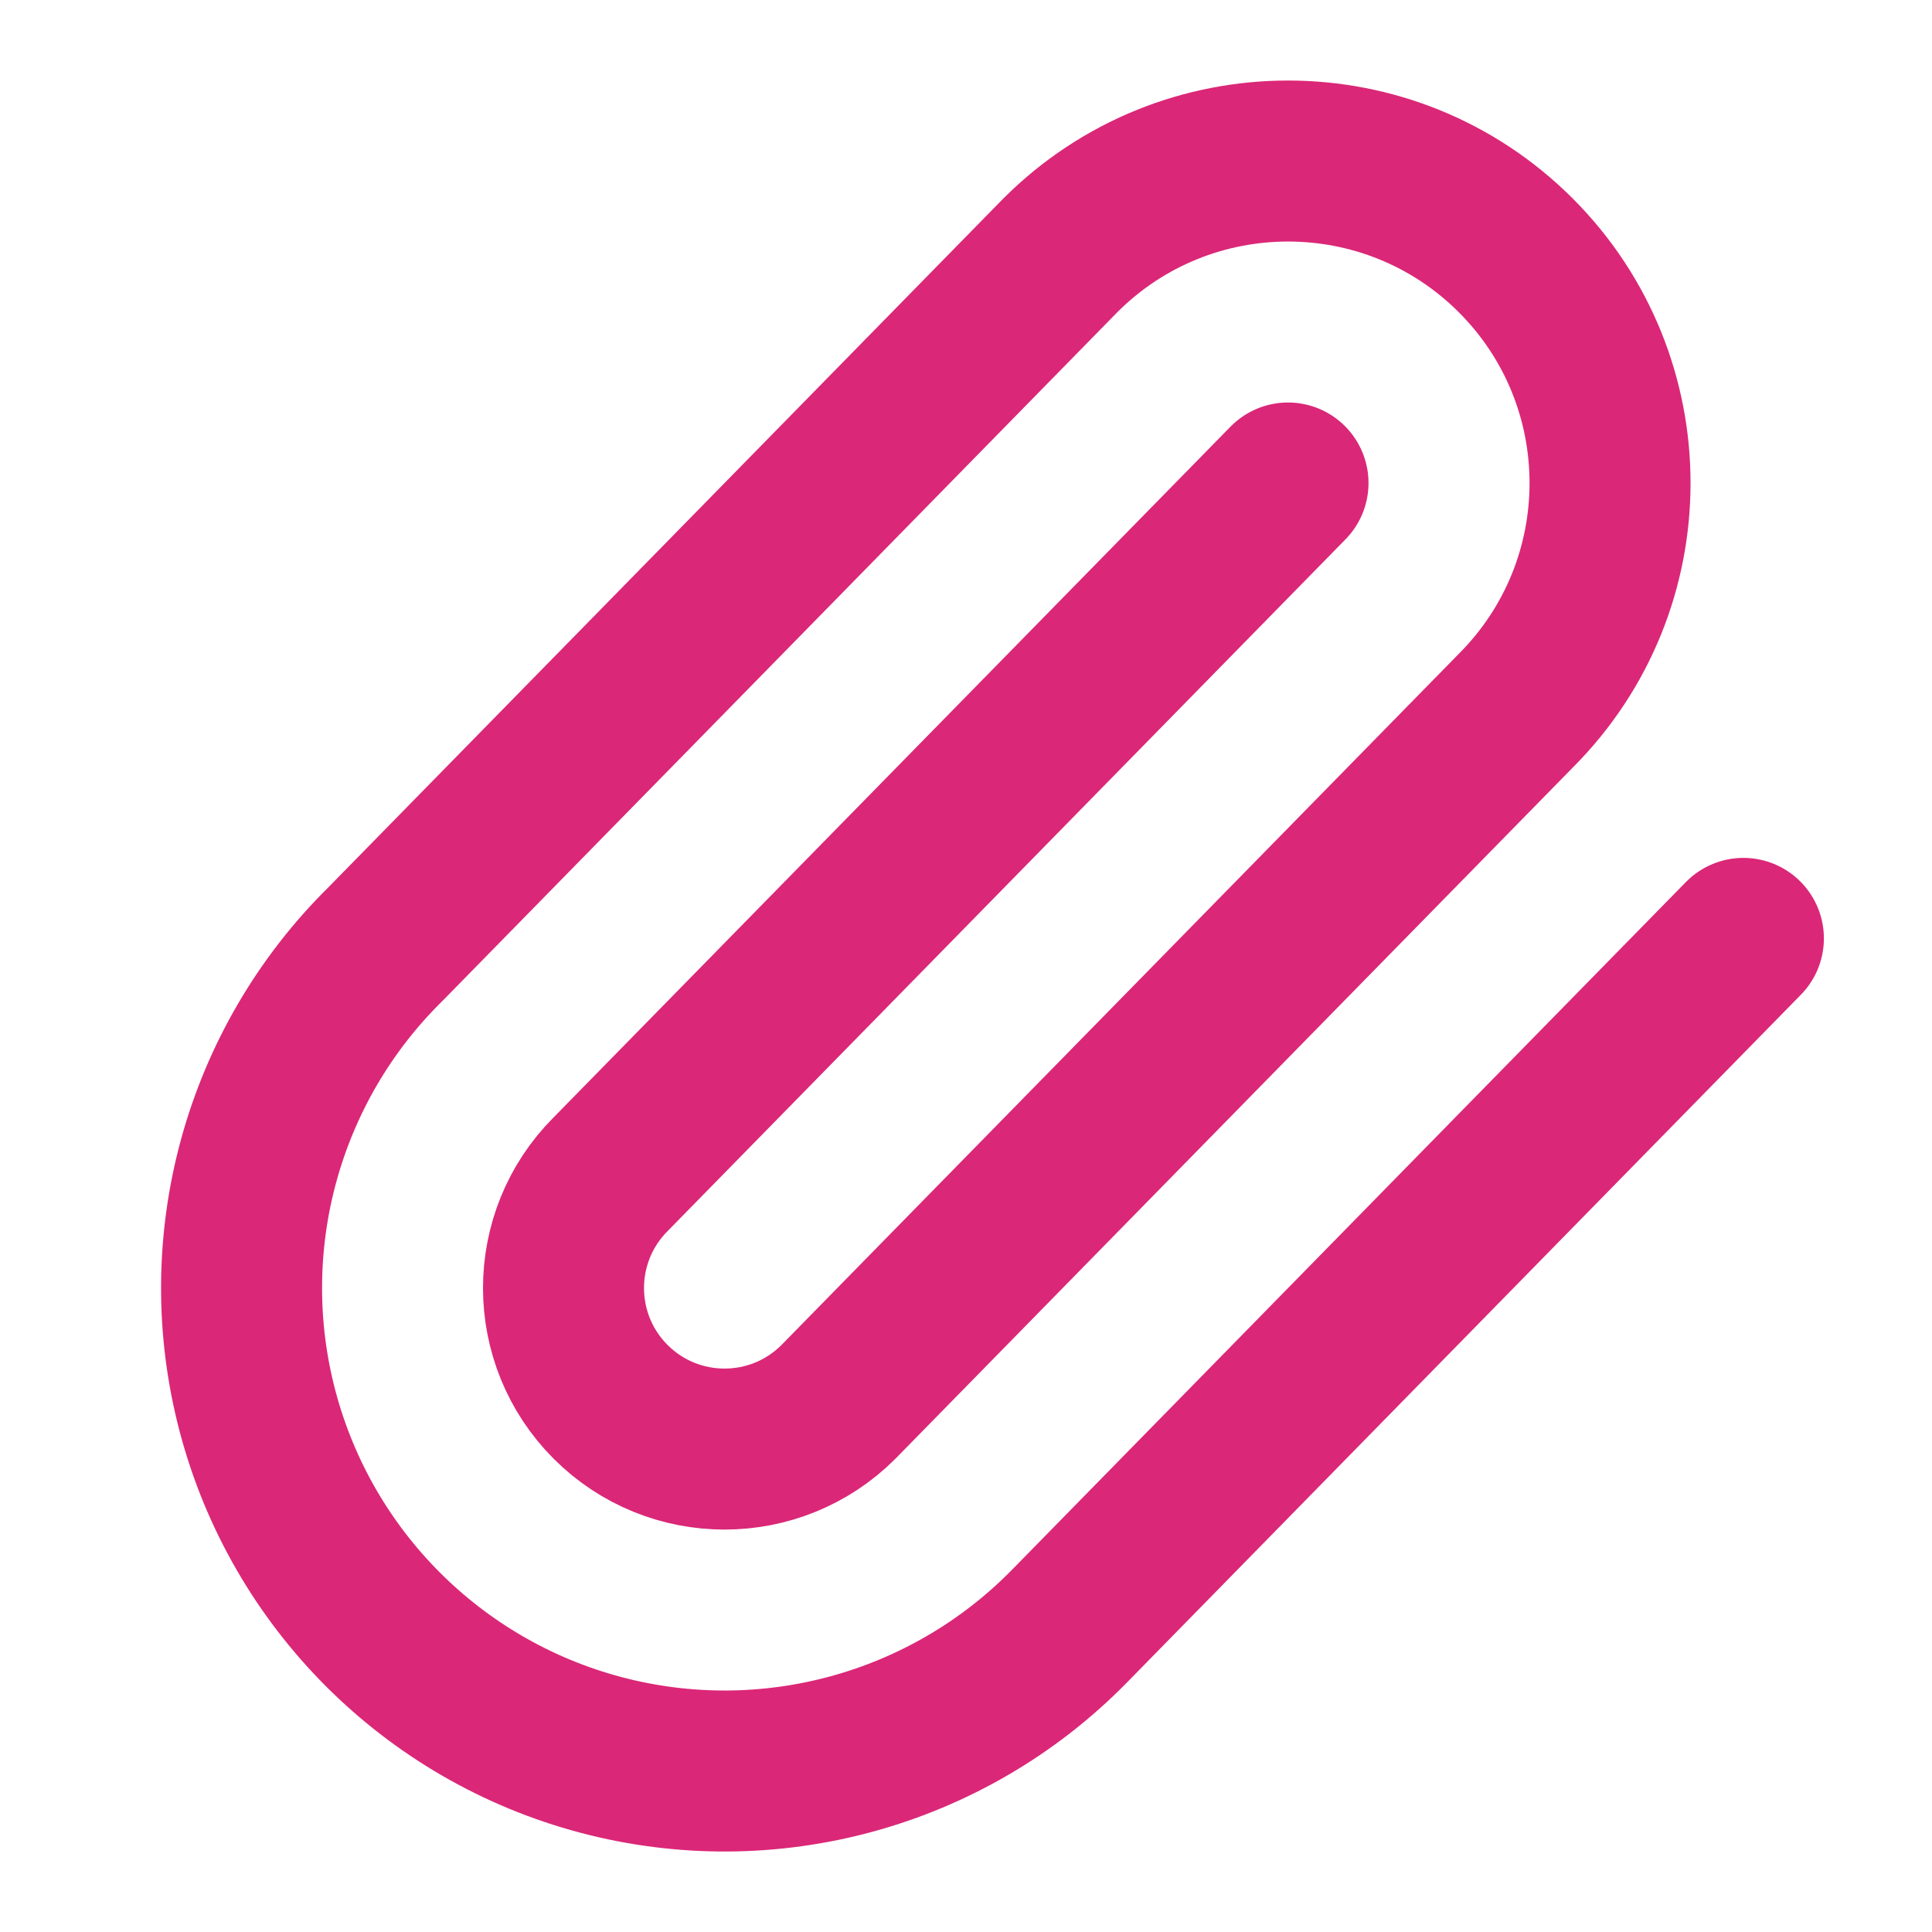
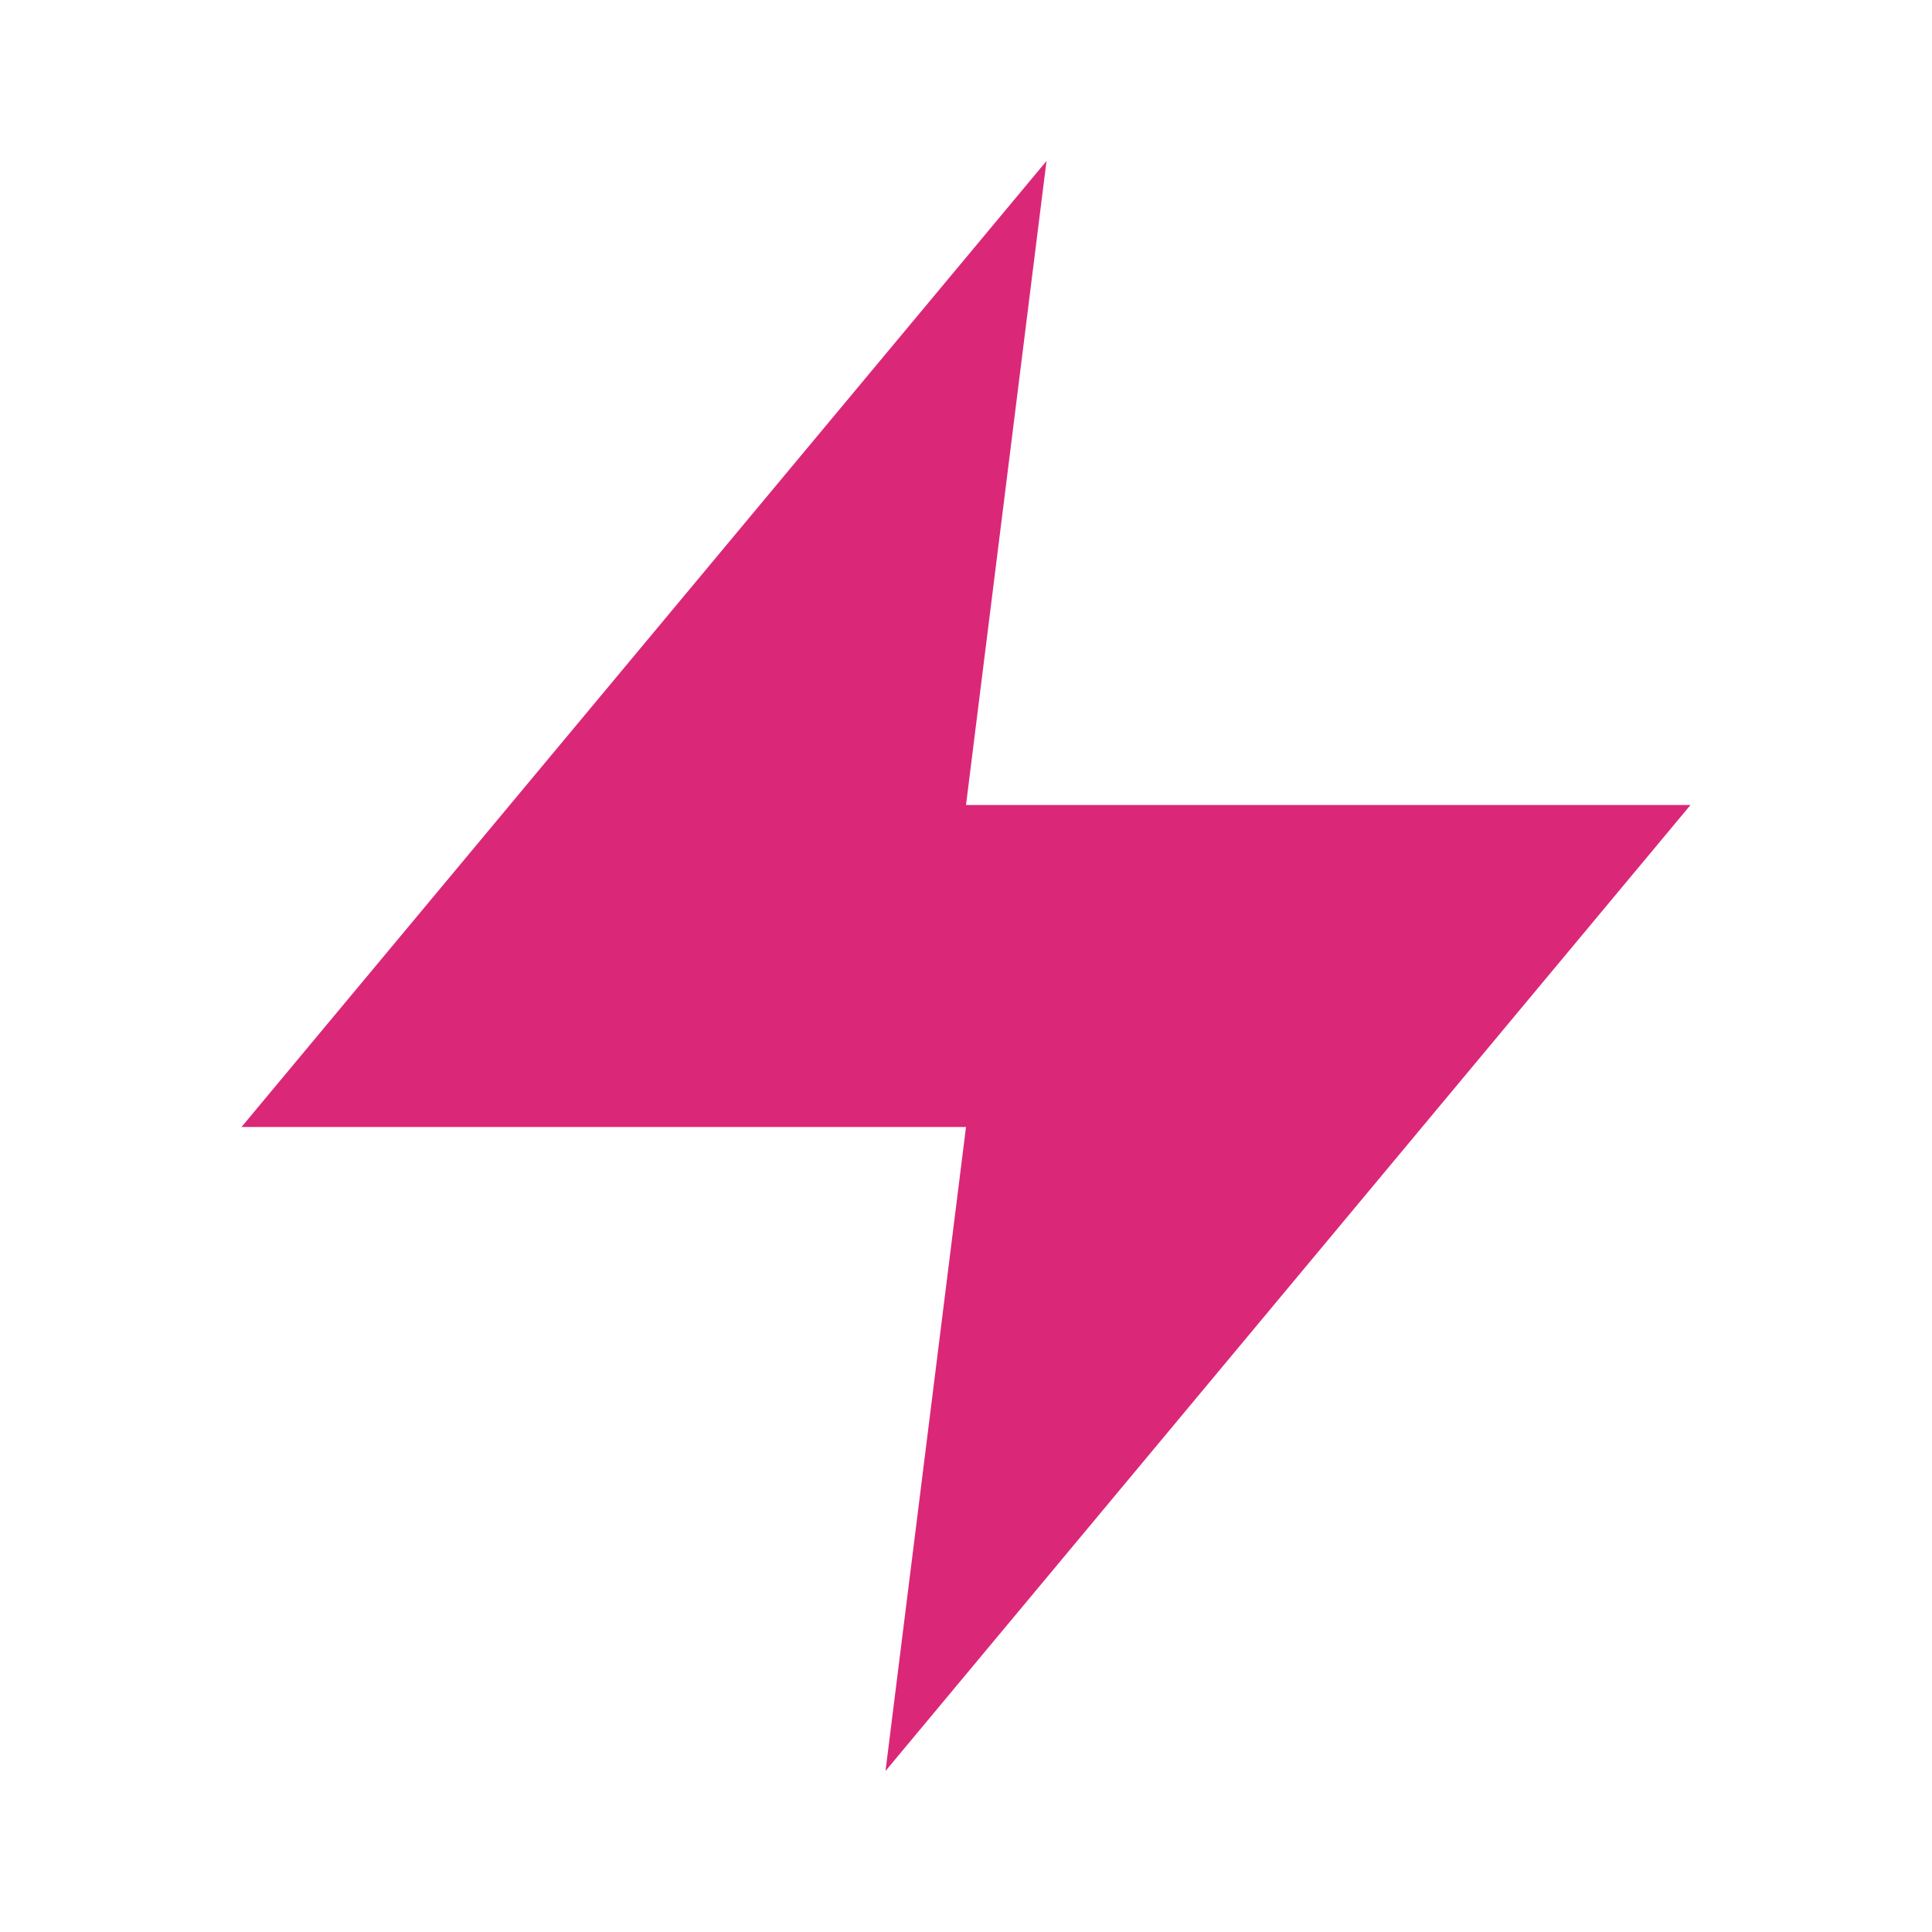
<svg xmlns="http://www.w3.org/2000/svg" viewBox="0 0 24 24" fill="none" stroke-linecap="round" stroke-linejoin="round">
  <style>
-     path { stroke: #db2777; }
+     polygon { fill: #db2777; }
    @media (prefers-color-scheme: dark) {
-       path { stroke: #f472b6; }
+       polygon { fill: #f472b6; }
    }
  </style>
-   <path stroke-width="2" d="m16 6-8.414 8.586a2 2 0 0 0 2.829 2.829l8.414-8.586a4 4 0 1 0-5.657-5.657l-8.379 8.551a6 6 0 1 0 8.485 8.485l8.379-8.551" />
+   <polygon points="13 2 3 14 12 14 11 22 21 10 12 10 13 2" />
</svg>
